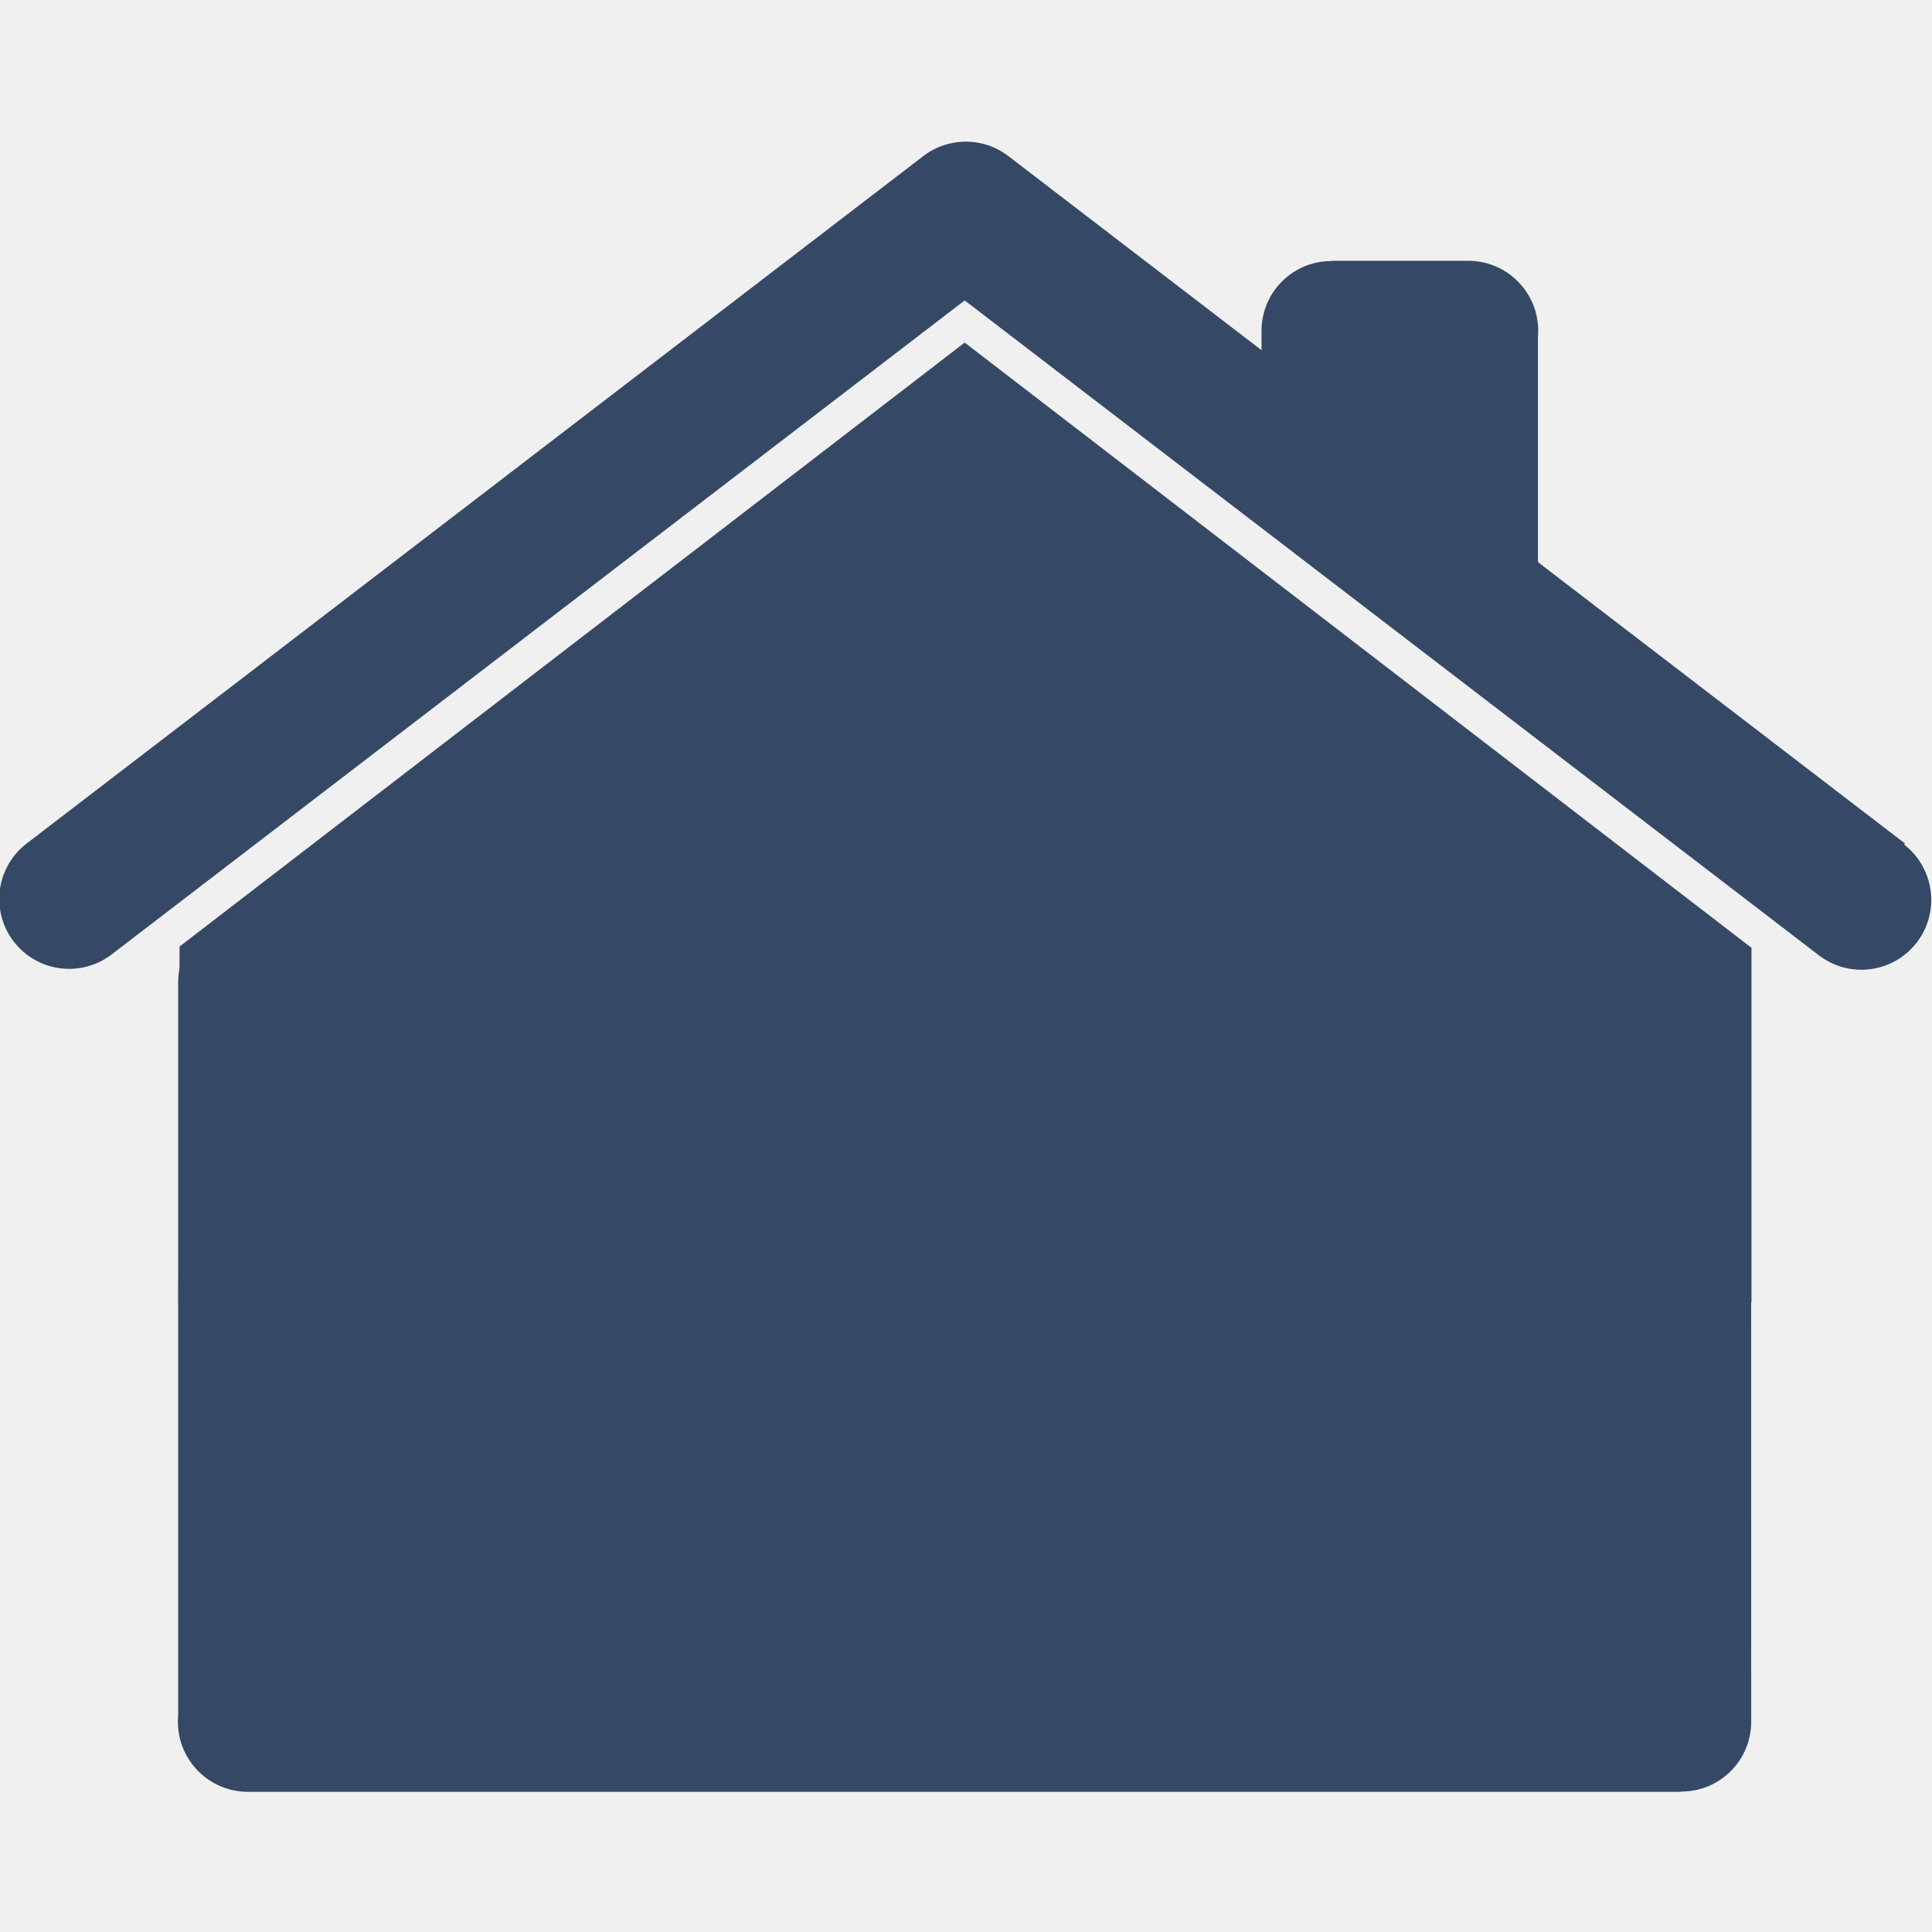
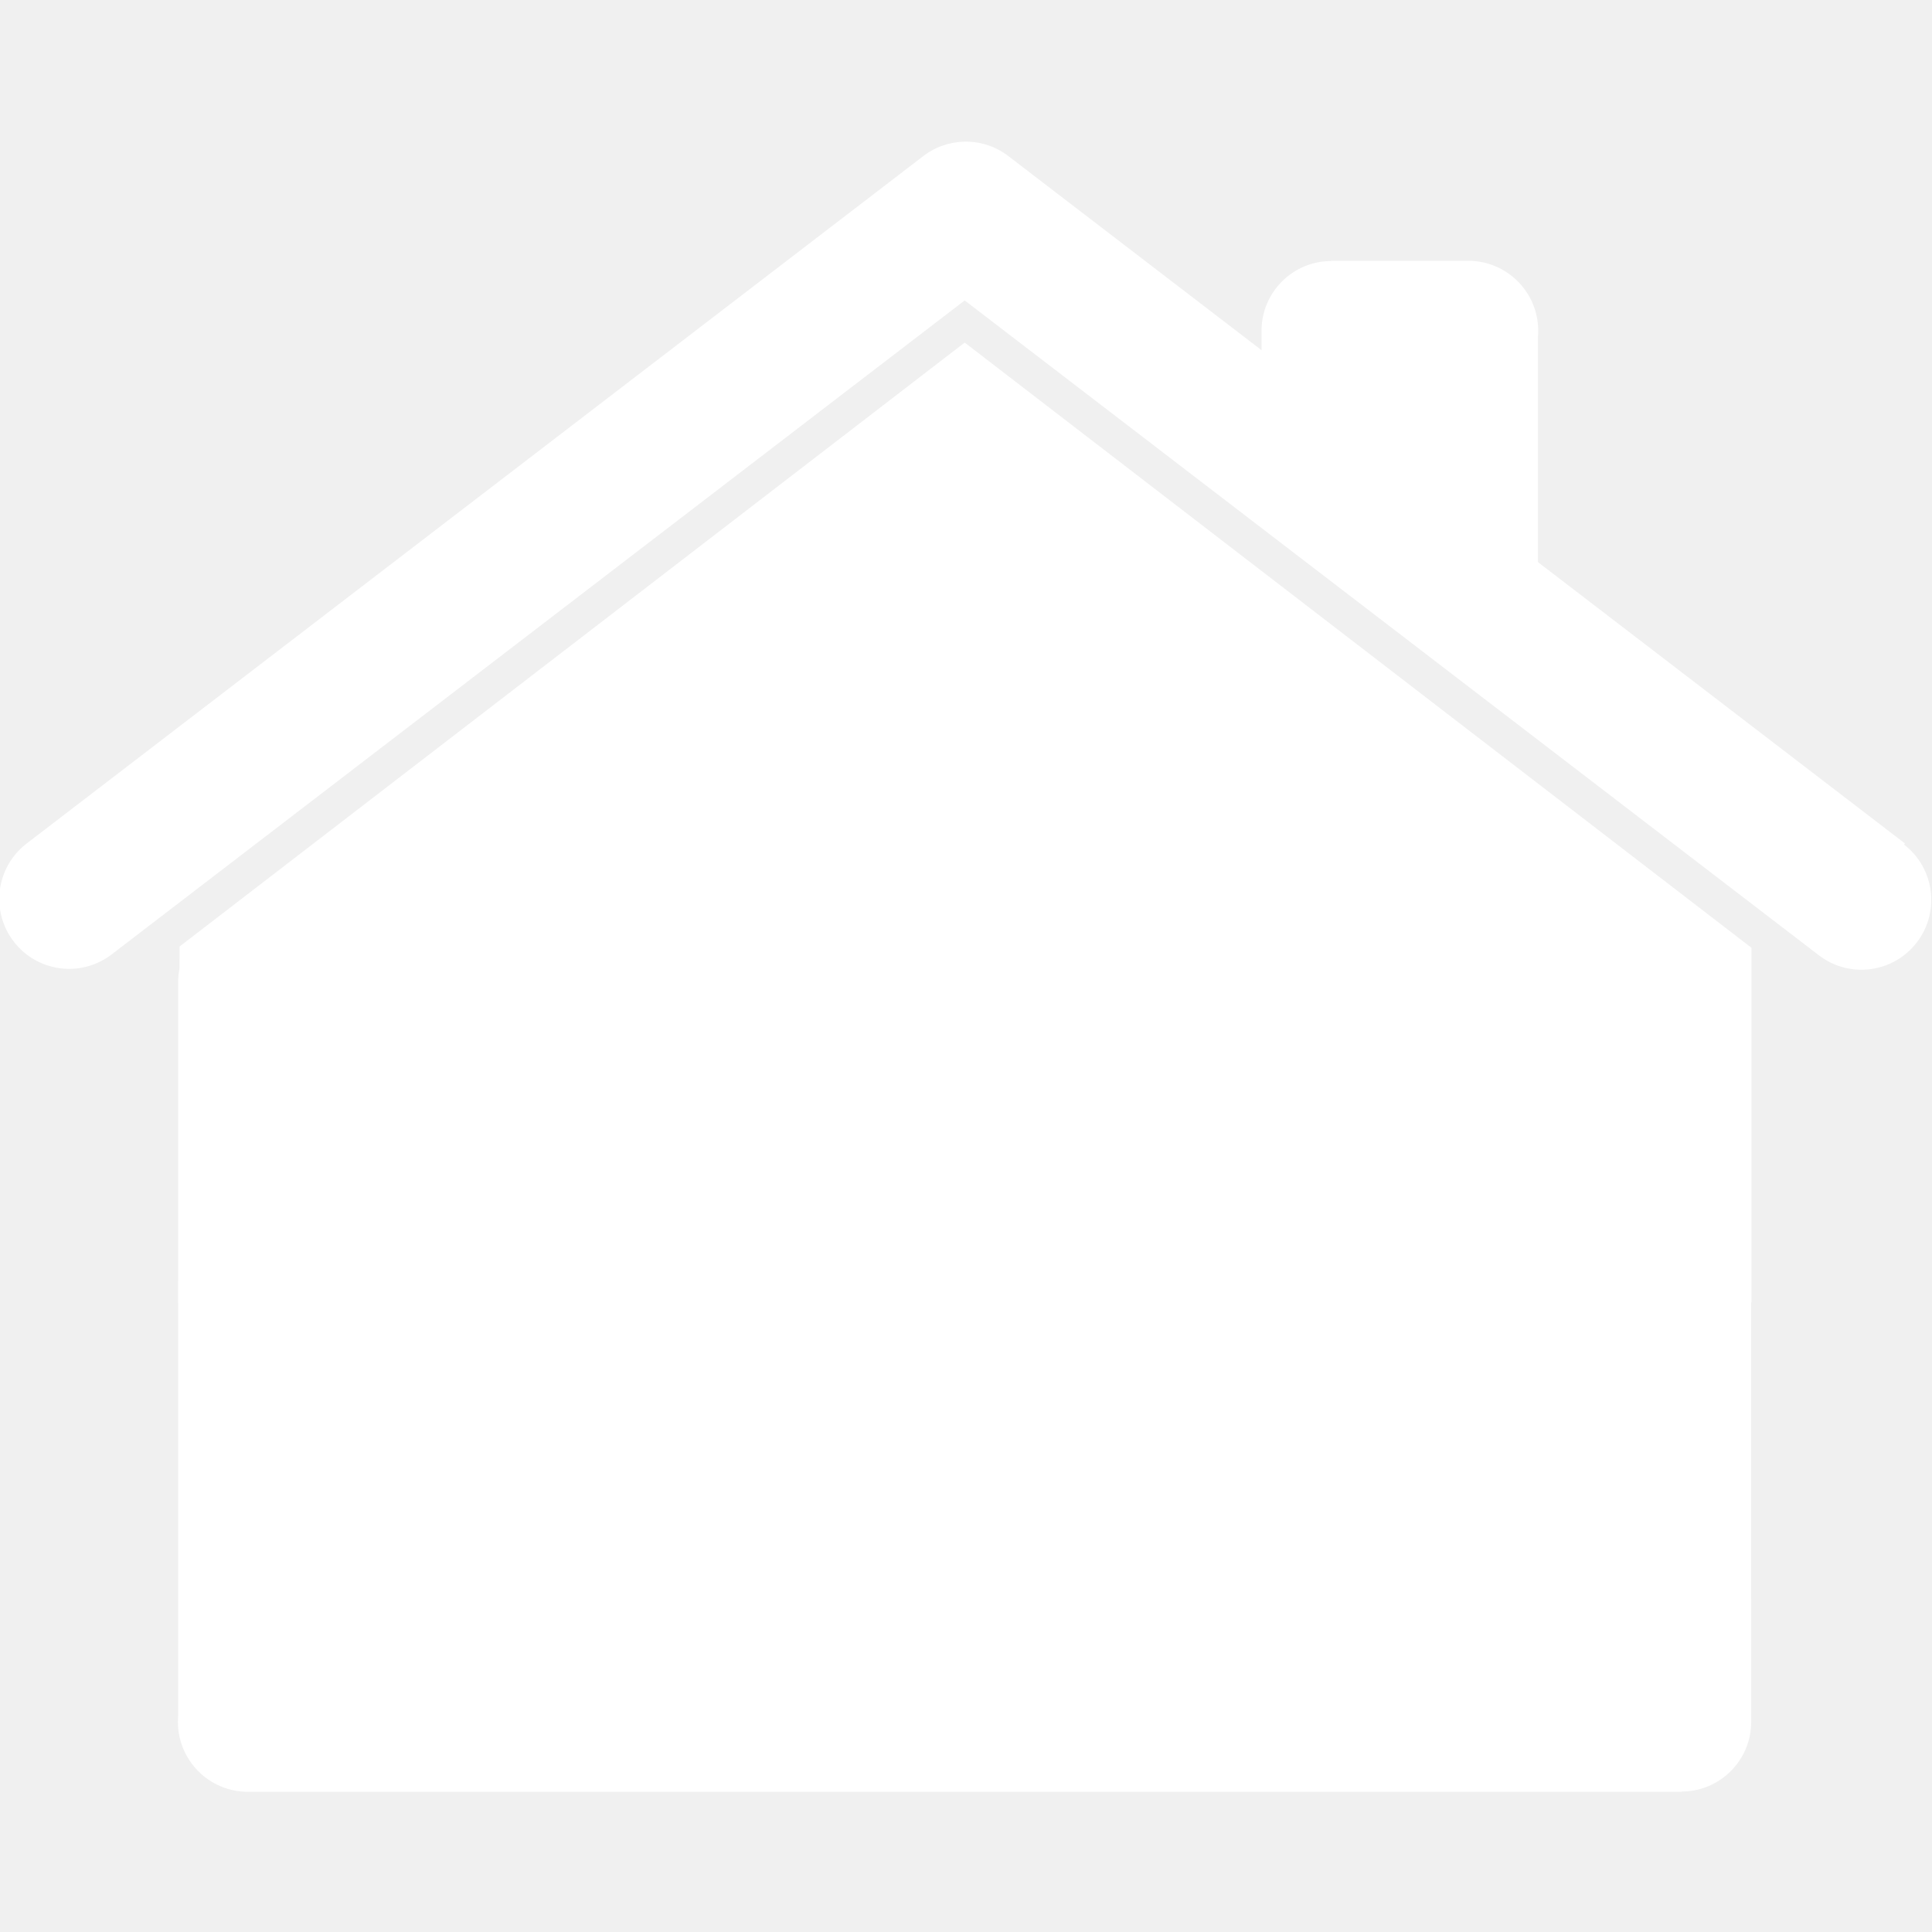
<svg xmlns="http://www.w3.org/2000/svg" xml:space="preserve" width="200mm" height="200mm" version="1.1" style="shape-rendering:geometricPrecision; text-rendering:geometricPrecision; image-rendering:optimizeQuality; fill-rule:evenodd; clip-rule:evenodd" viewBox="0 0 20000 20000">
  <defs>
    <style type="text/css">
   
-     .fil0 {fill:#354966}
+     .fil0 {fill:#FFFFFF}
   
  </style>
  </defs>
  <g id="Camada_x0020_1">
    <path class="fil0" d="M17406.4 18548.85l-14839.9 0c-400.33,0 -724.87,-324.53 -724.87,-724.87 0,-21.52 0.99,-42.81 2.83,-63.84l0.01 -4277.42 -1.41 0 1.41 -326.16 0 -2990.77c0,-47.83 4.67,-94.56 13.54,-139.79l0.98 -227.71 4583.01 -3525.39 3102.74 -2386.73 0.32 -0.24 441.39 -339.54 431.18 331.68c6.6,4.91 13.15,9.91 19.6,15.07l7409.89 5699.92 0.2 0.16 283.95 218.42 0 354.15 -0.01 3316.93 -3.36 0 0.54 4341.26c0,398.77 -323.27,722.04 -722.04,722.04l0 2.83z" />
    <path class="fil0" d="M19711.13 8743.07c314.74,242.96 374.43,694.86 132.84,1011.27 -242.38,317.44 -696.24,378.3 -1013.69,135.92l-4070.38 -3120.64 -0.01 0.02 -1417.51 -1086.76 -1.03 -0.79 -3354.91 -2572.11 -8843.84 6780.28 -0.14 -0.17c-316.78,231.82 -762.31,168.58 -1001.64,-144.89 -239.34,-313.46 -182.99,-759.9 124.1,-1004.43l-0.09 -0.12 11.67 -8.94 0.24 -0.2 9270.82 -7107.62c253.24,-202.12 620.49,-214.66 889.67,-9.13l2621.98 2010.19 0 -200.59c0,-398.77 323.27,-722.04 722.04,-722.04l0 -2.83 1417.51 0c400.33,0 724.87,324.54 724.87,724.87 0,21.52 -0.99,42.81 -2.83,63.85l0.01 2330.62 3799.15 2912.68 -8.83 11.56z" />
  </g>
</svg>
